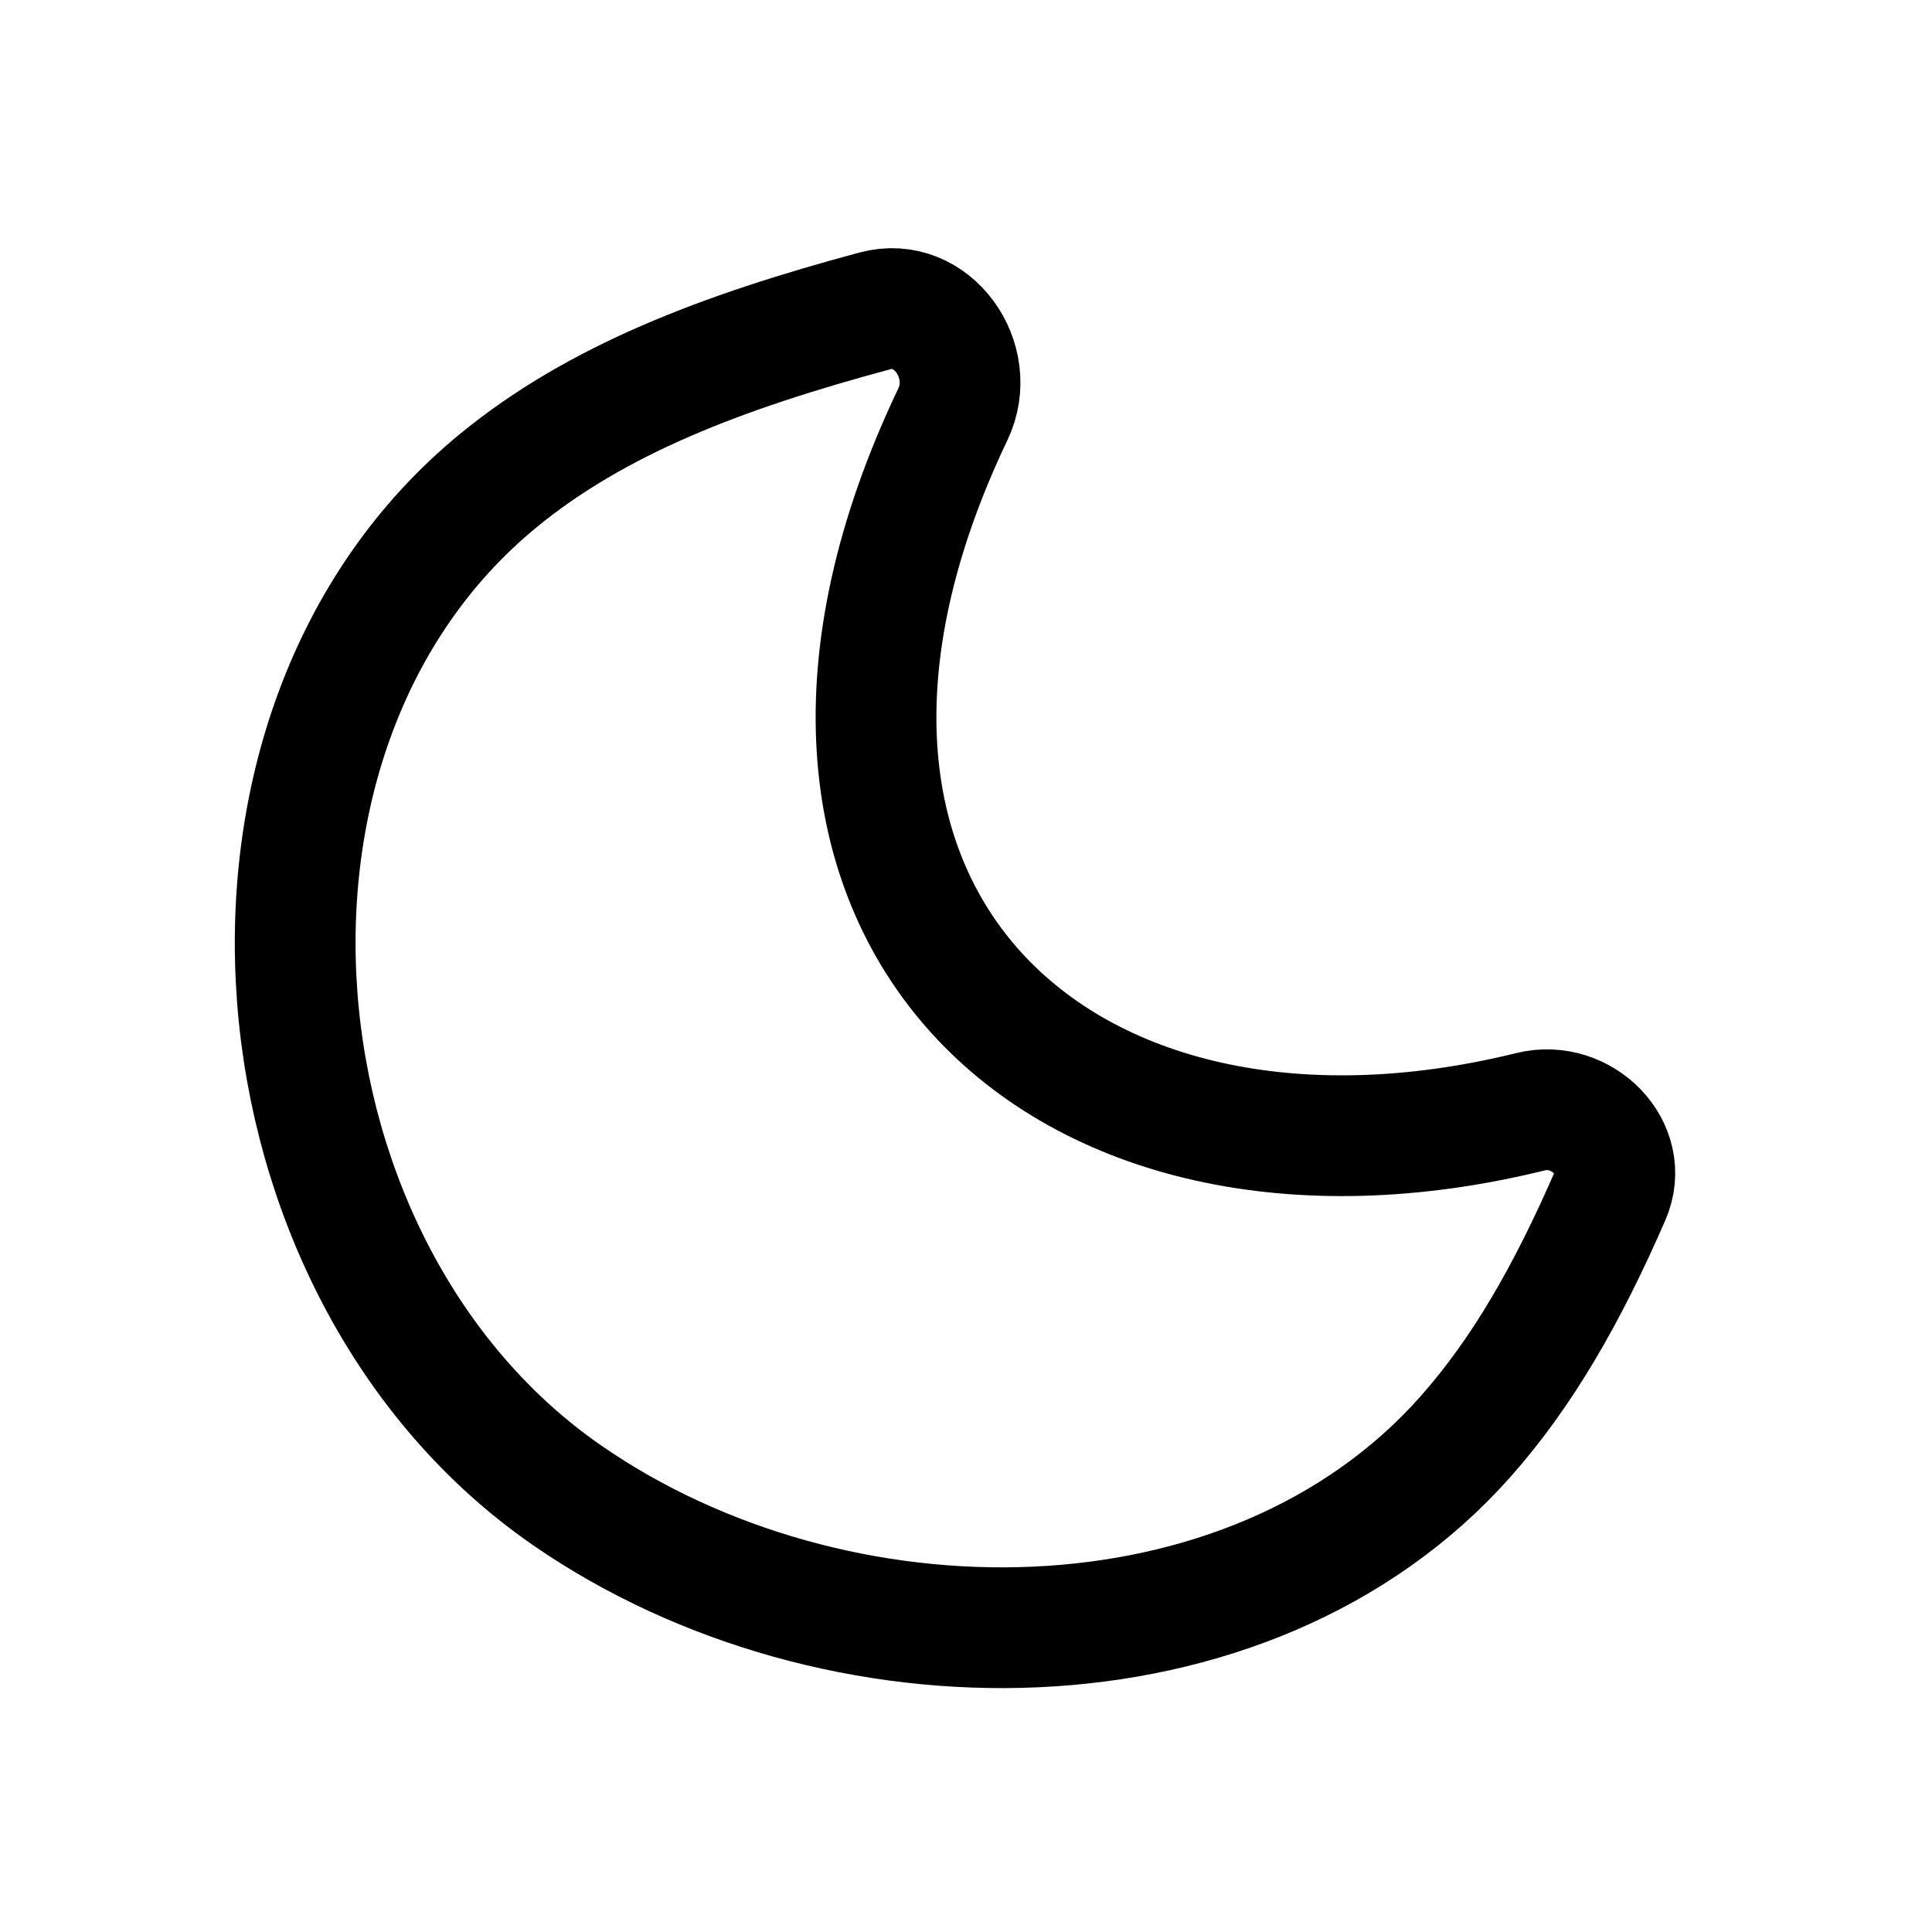
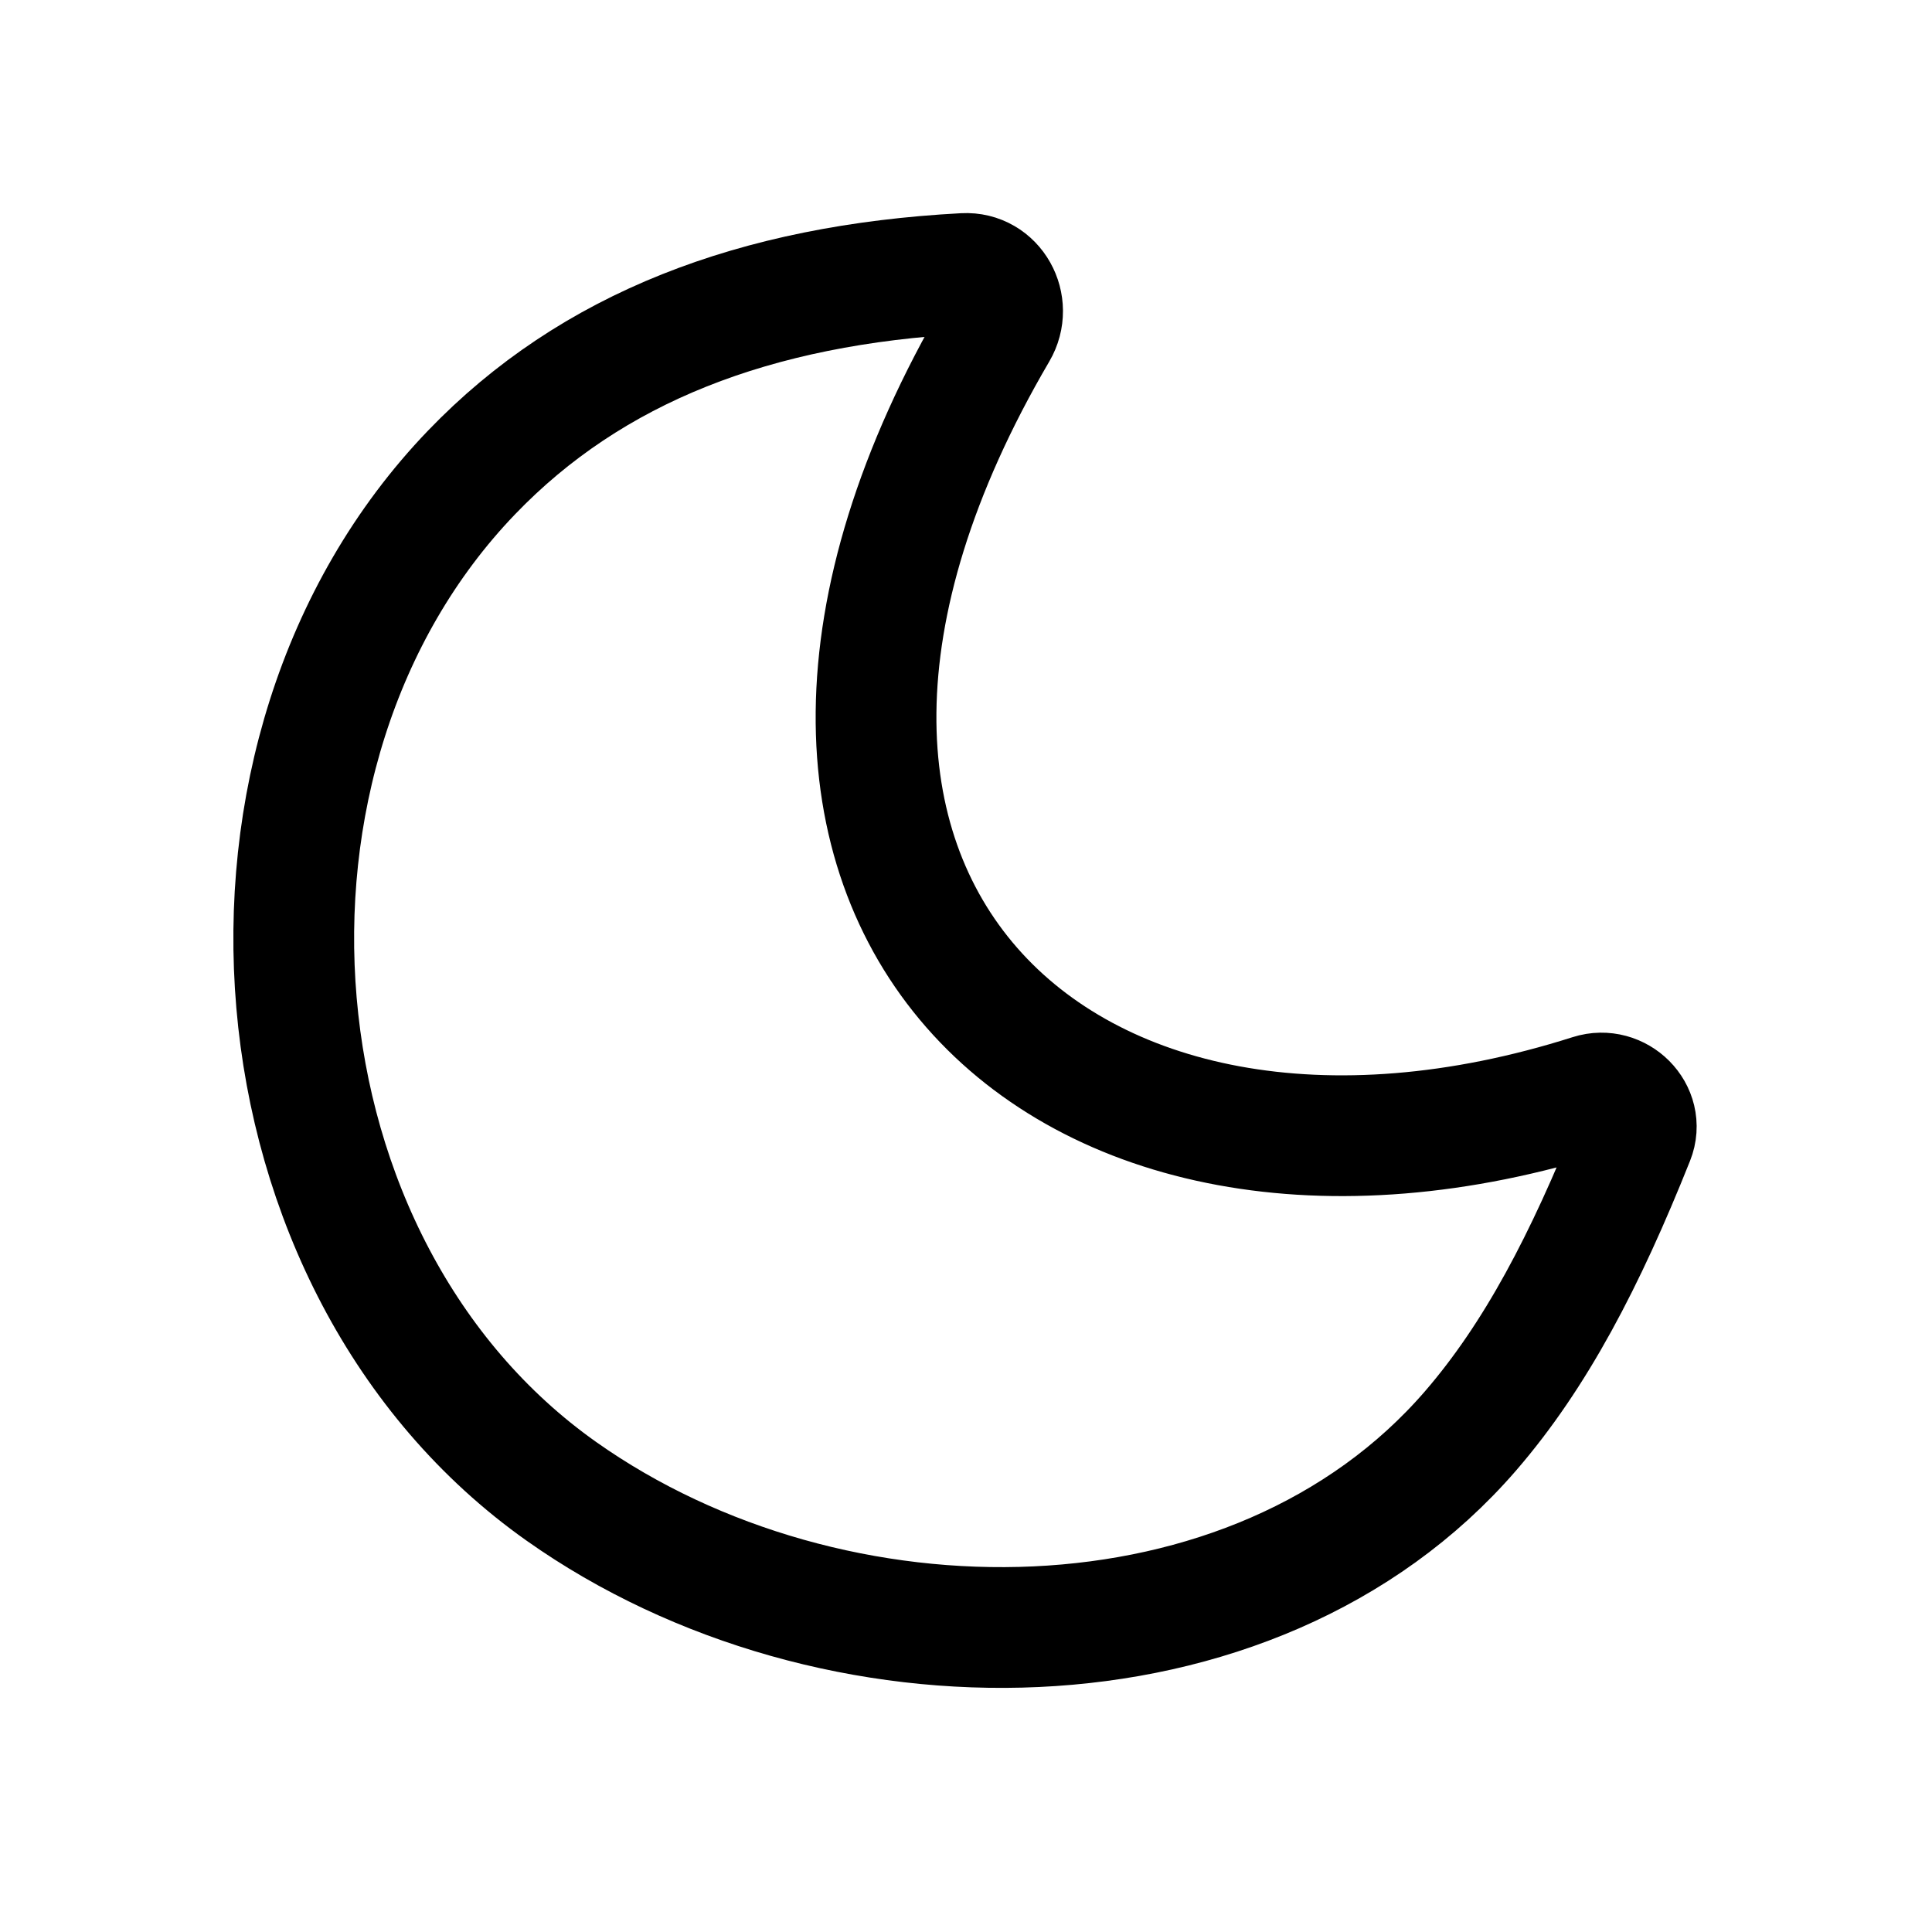
<svg xmlns="http://www.w3.org/2000/svg" width="256" height="256" viewBox="0 0 256 256" fill="none">
-   <path d="M194.194 190.353C201.723 181.862 207.682 171.462 213.32 158.519C216.095 152.149 209.561 145.646 202.815 147.309C140.296 162.717 94.917 120.573 126.263 54.888C129.634 47.825 123.518 39.155 115.961 41.187C95.597 46.661 79.052 52.993 66.013 63.693C25.722 96.755 32.271 168.459 75.124 198.125C110.643 222.715 165.534 222.677 194.194 190.353Z" stroke="black" stroke-width="16" />
+   <path d="M194.85 189.604C203.483 179.618 210.052 167.036 216.506 150.864C217.897 147.377 214.377 143.916 210.799 145.054C140.749 167.34 88.306 118.643 132.128 43.866C134.135 40.441 131.722 36.029 127.758 36.241C100.034 37.722 78.374 46.073 62.49 62.595C26.794 99.726 32.344 167.897 74.407 197.624C110.223 222.935 166.167 222.78 194.85 189.604Z" stroke="black" stroke-width="16" />
</svg>
